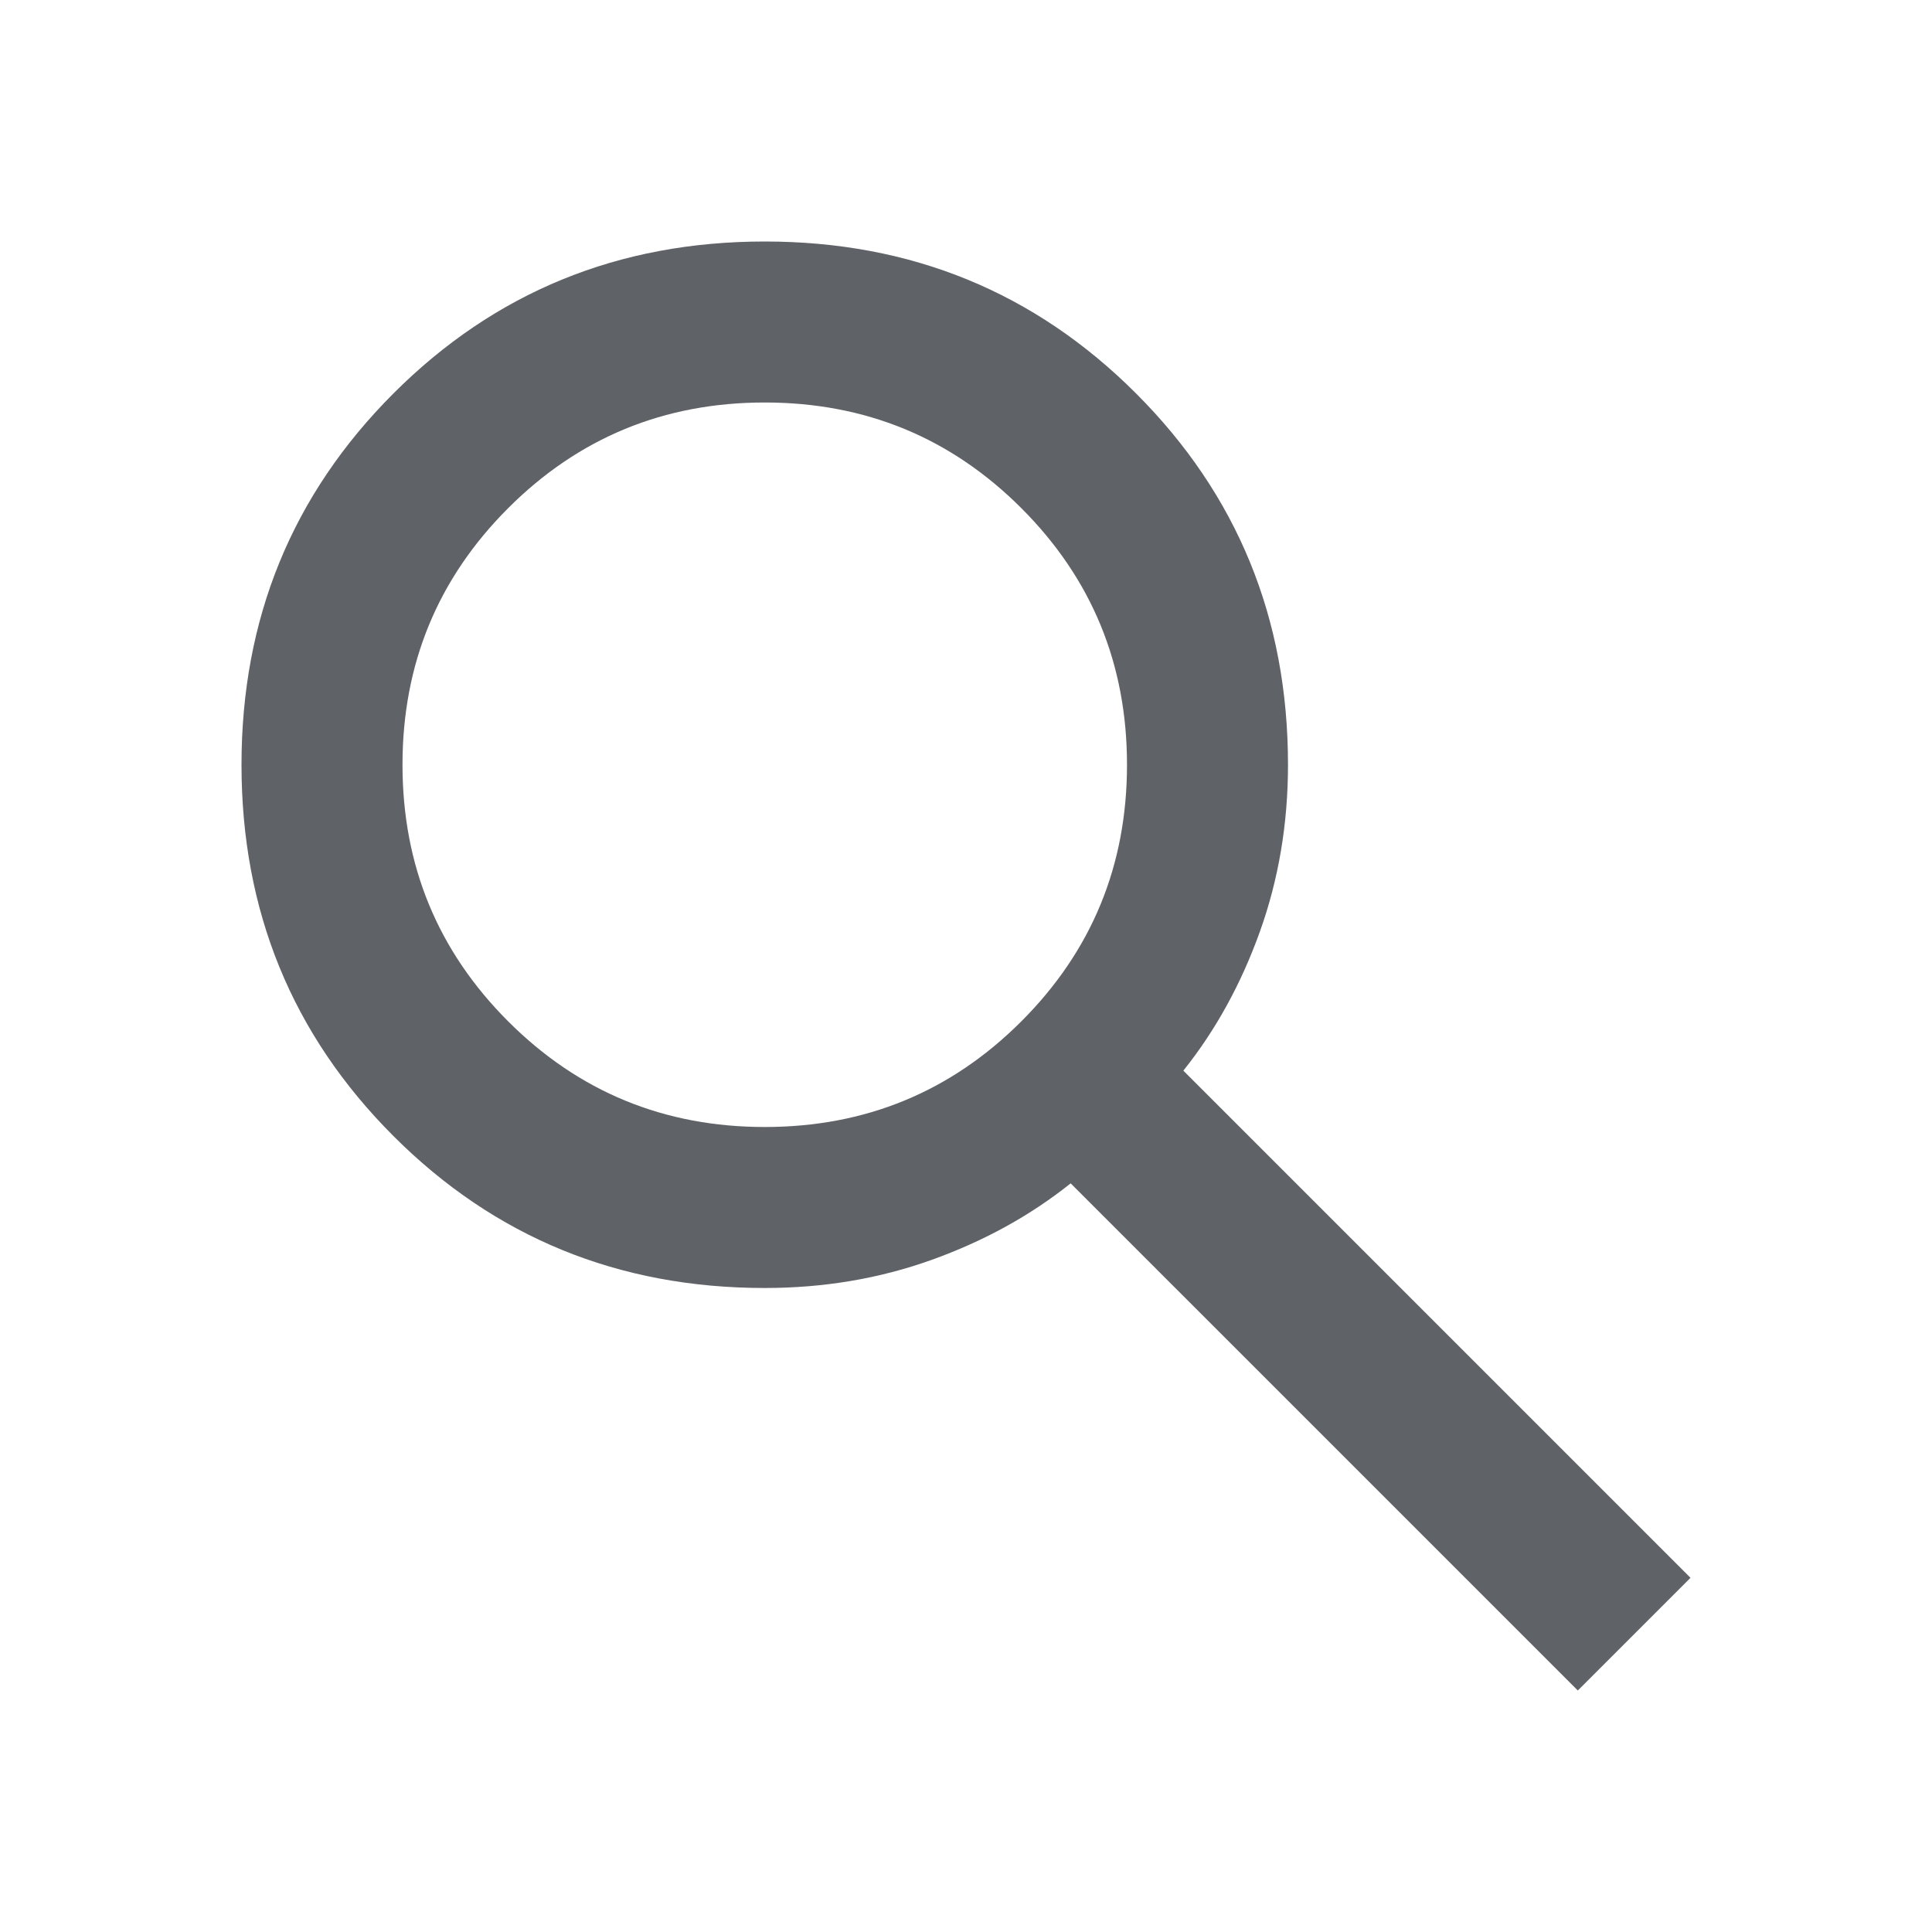
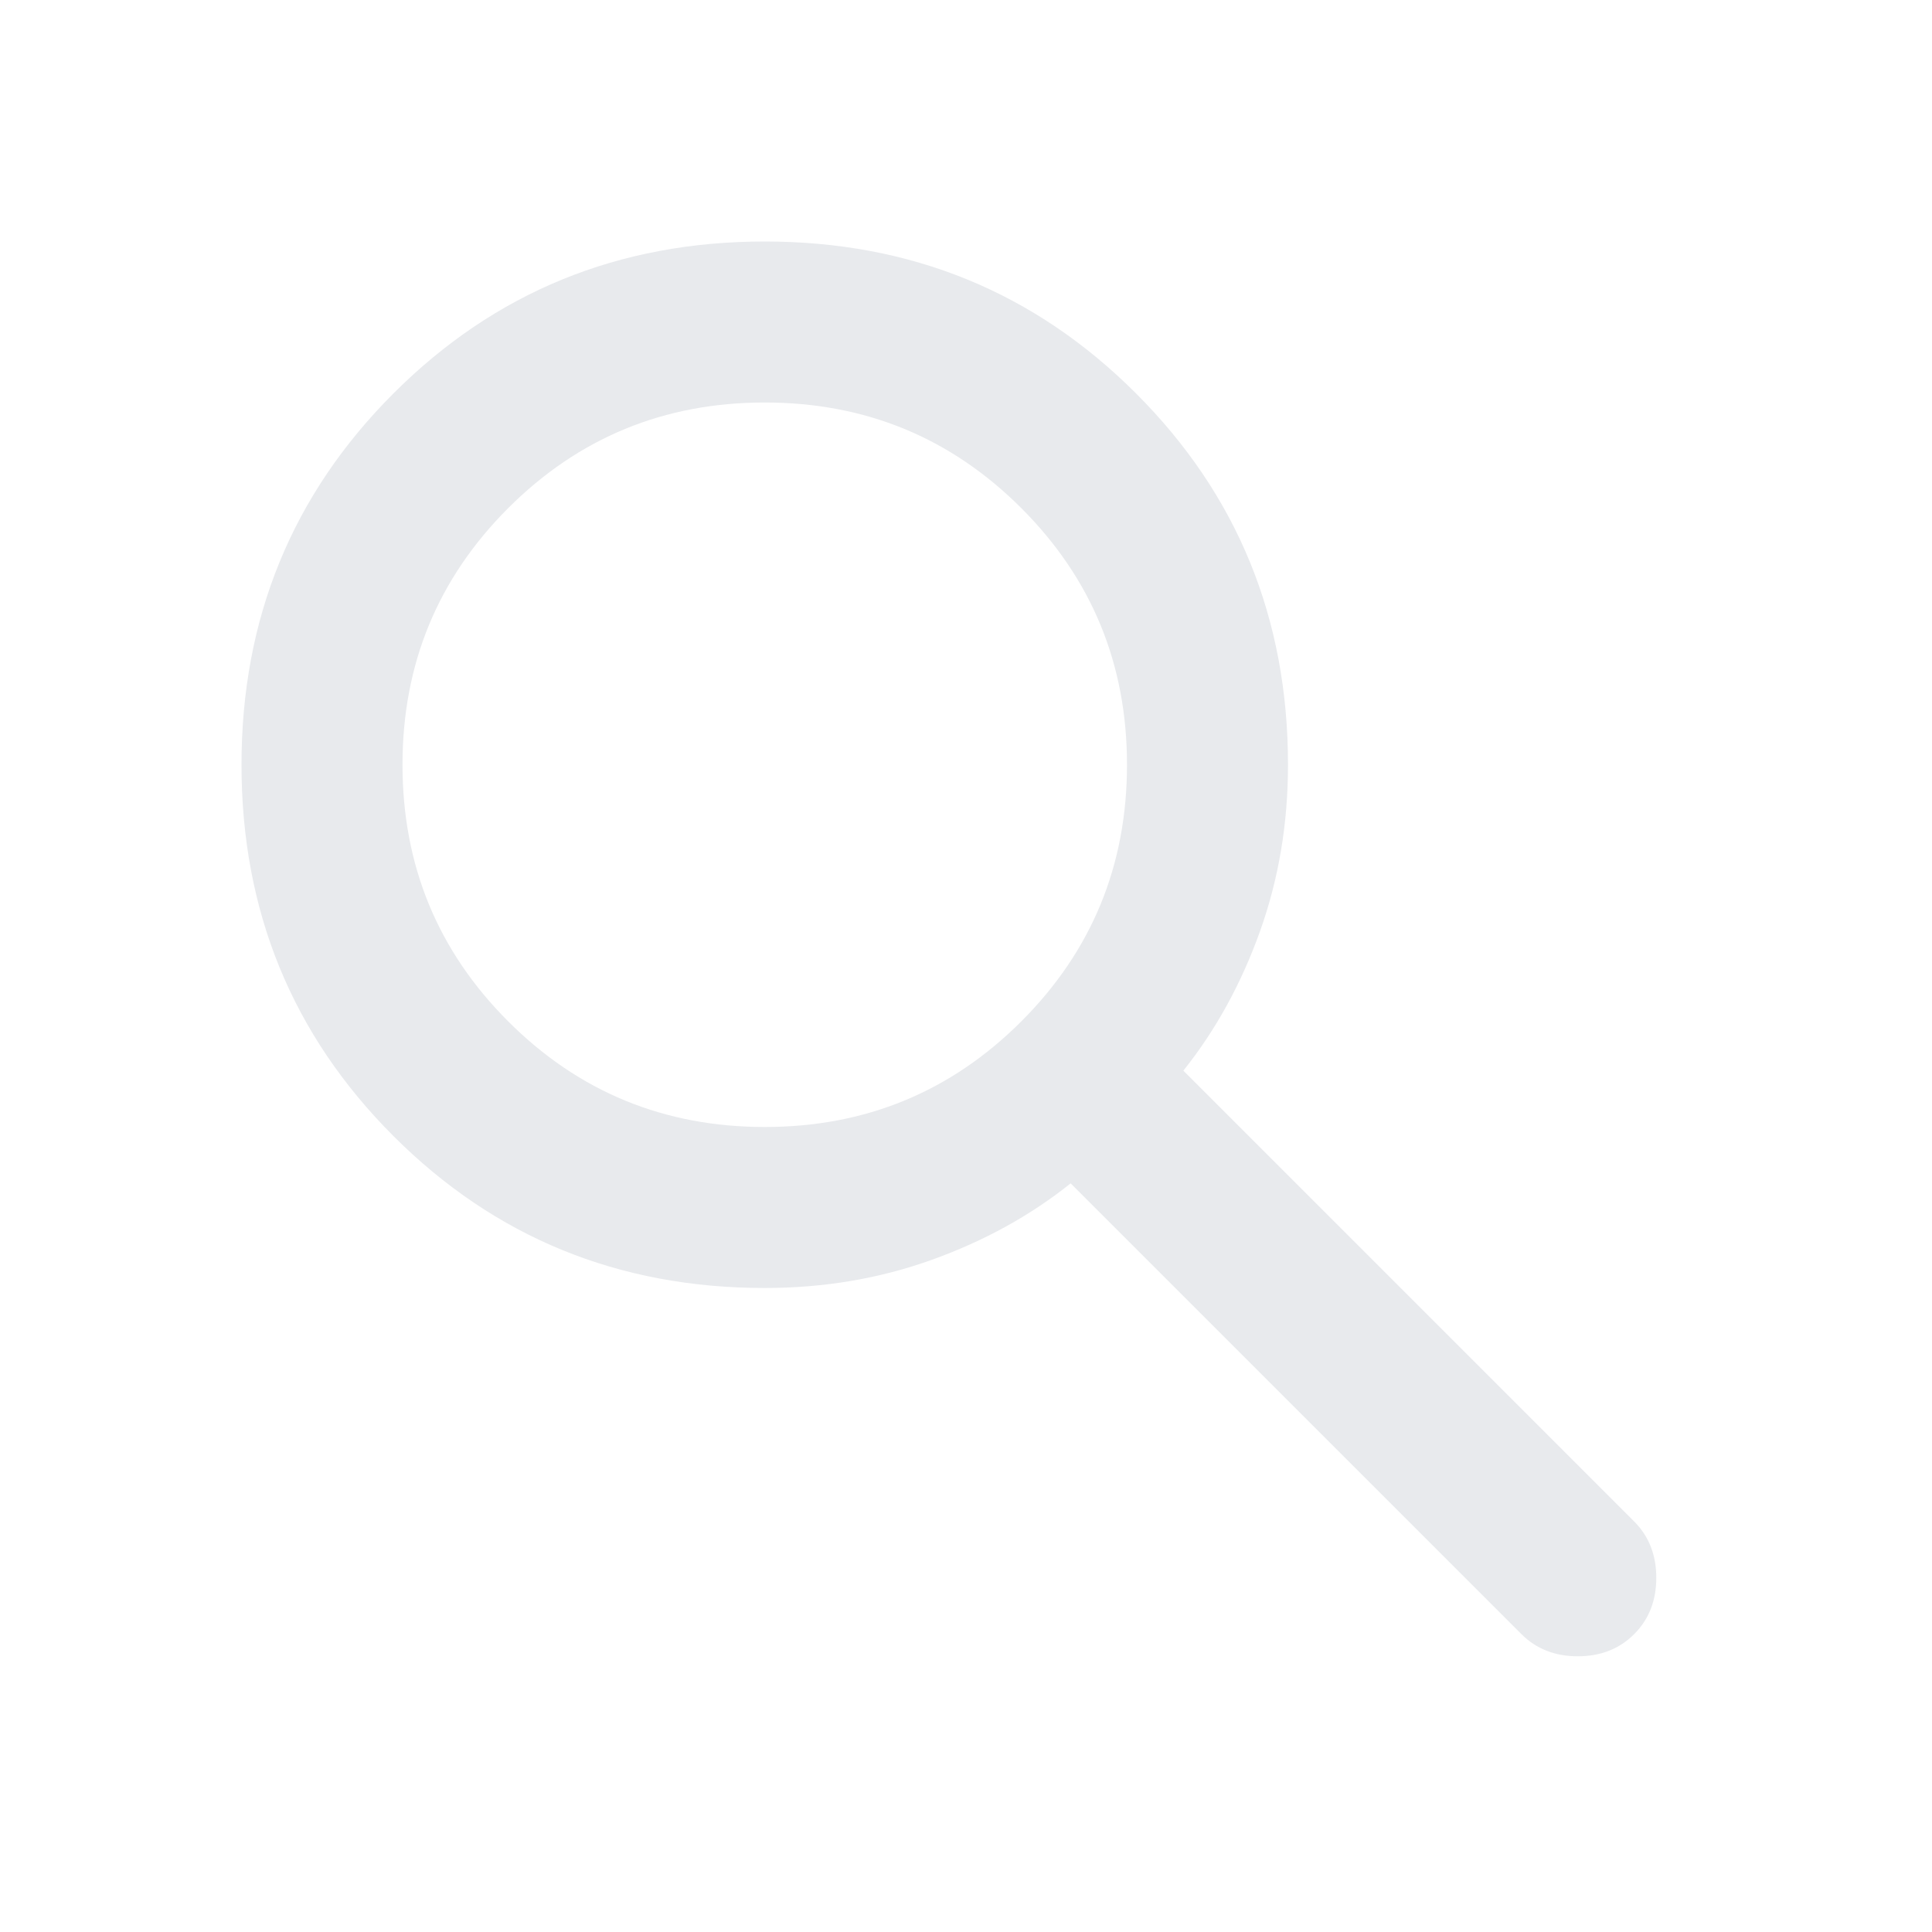
- <svg xmlns="http://www.w3.org/2000/svg" height="24px" viewBox="0 -960 960 960" width="24px" fill="#5f6368">
-   <path d="M784-120 532-372q-30 24-69 38t-83 14q-109 0-184.5-75.5T120-580q0-109 75.5-184.5T380-840q109 0 184.5 75.5T640-580q0 44-14 83t-38 69l252 252-56 56ZM380-400q75 0 127.5-52.5T560-580q0-75-52.5-127.5T380-760q-75 0-127.5 52.5T200-580q0 75 52.5 127.5T380-400Z" />
+ <svg xmlns="http://www.w3.org/2000/svg" height="24px" viewBox="0 -960 960 960" width="24px" fill="#e8eaed">
+   <path d="M380-320q-109 0-184.5-75.5T120-580q0-109 75.5-184.5T380-840q109 0 184.5 75.5T640-580q0 44-14 83t-38 69l224 224q11 11 11 28t-11 28q-11 11-28 11t-28-11L532-372q-30 24-69 38t-83 14Zm0-80q75 0 127.5-52.5T560-580q0-75-52.5-127.5T380-760q-75 0-127.5 52.5T200-580q0 75 52.5 127.5T380-400Z" />
</svg>
